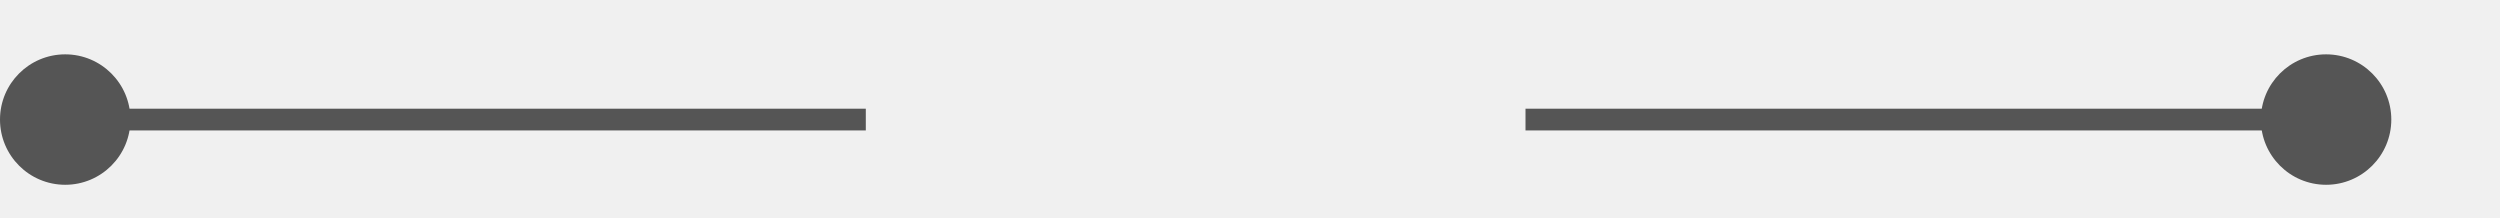
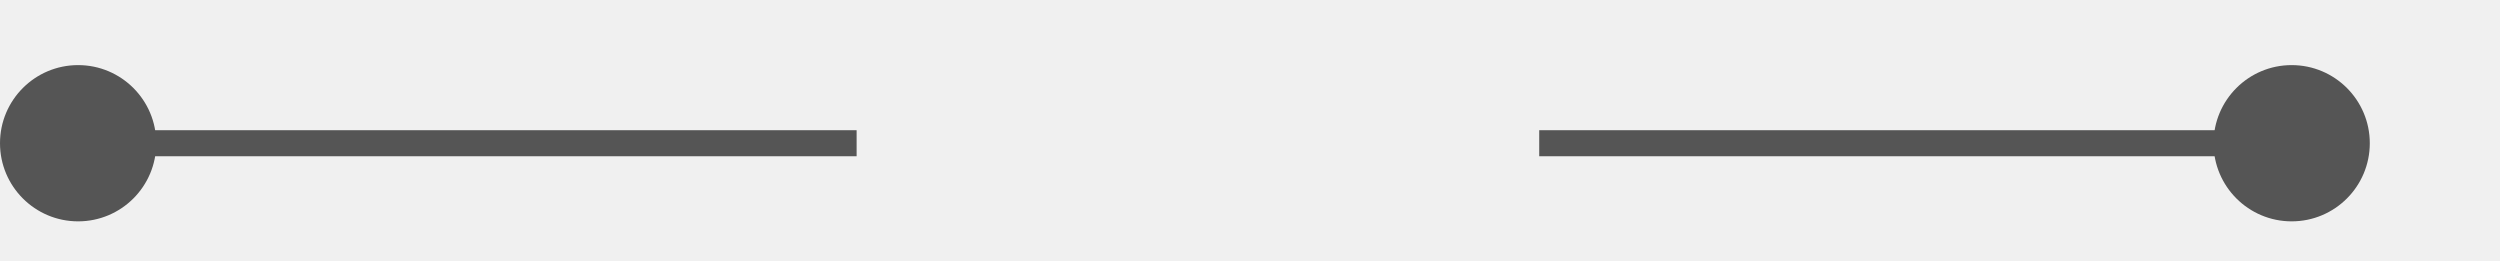
- <svg xmlns="http://www.w3.org/2000/svg" version="1.1" width="115px" height="10px" preserveAspectRatio="xMinYMid meet" viewBox="774 333  115 8">
+ <svg xmlns="http://www.w3.org/2000/svg" version="1.1" width="96px" height="10px" preserveAspectRatio="xMinYMid meet" viewBox="598 333  96 8">
  <defs>
-     <mask fill="white" id="clip164">
-       <path d="M 813.827 323  L 844.173 323  L 844.173 351  L 813.827 351  Z M 765 323  L 893 323  L 893 351  L 765 351  Z " fill-rule="evenodd" />
+     <mask fill="white" id="clip260">
+       <path d="M 630.894 323  L 657.106 323  L 657.106 351  L 630.894 351  Z M 589 323  L 698 323  L 698 351  L 589 351  Z " fill-rule="evenodd" />
    </mask>
  </defs>
-   <path d="M 813.827 337.5  L 775 337.5  M 844.173 337.5  L 883 337.5  " stroke-width="1" stroke="#555555" fill="none" />
-   <path d="M 777 334.5  A 3 3 0 0 0 774 337.5 A 3 3 0 0 0 777 340.5 A 3 3 0 0 0 780 337.5 A 3 3 0 0 0 777 334.5 Z M 881 334.5  A 3 3 0 0 0 878 337.5 A 3 3 0 0 0 881 340.5 A 3 3 0 0 0 884 337.5 A 3 3 0 0 0 881 334.5 Z " fill-rule="nonzero" fill="#555555" stroke="none" mask="url(#clip164)" />
+   <path d="M 630.894 337.5  L 599 337.5  M 657.106 337.5  L 688 337.5  " stroke-width="1" stroke="#555555" fill="none" />
+   <path d="M 601 334.5  A 3 3 0 0 0 598 337.5 A 3 3 0 0 0 601 340.5 A 3 3 0 0 0 604 337.5 A 3 3 0 0 0 601 334.5 Z M 686 334.5  A 3 3 0 0 0 683 337.5 A 3 3 0 0 0 686 340.5 A 3 3 0 0 0 689 337.5 A 3 3 0 0 0 686 334.5 Z " fill-rule="nonzero" fill="#555555" stroke="none" mask="url(#clip260)" />
</svg>
